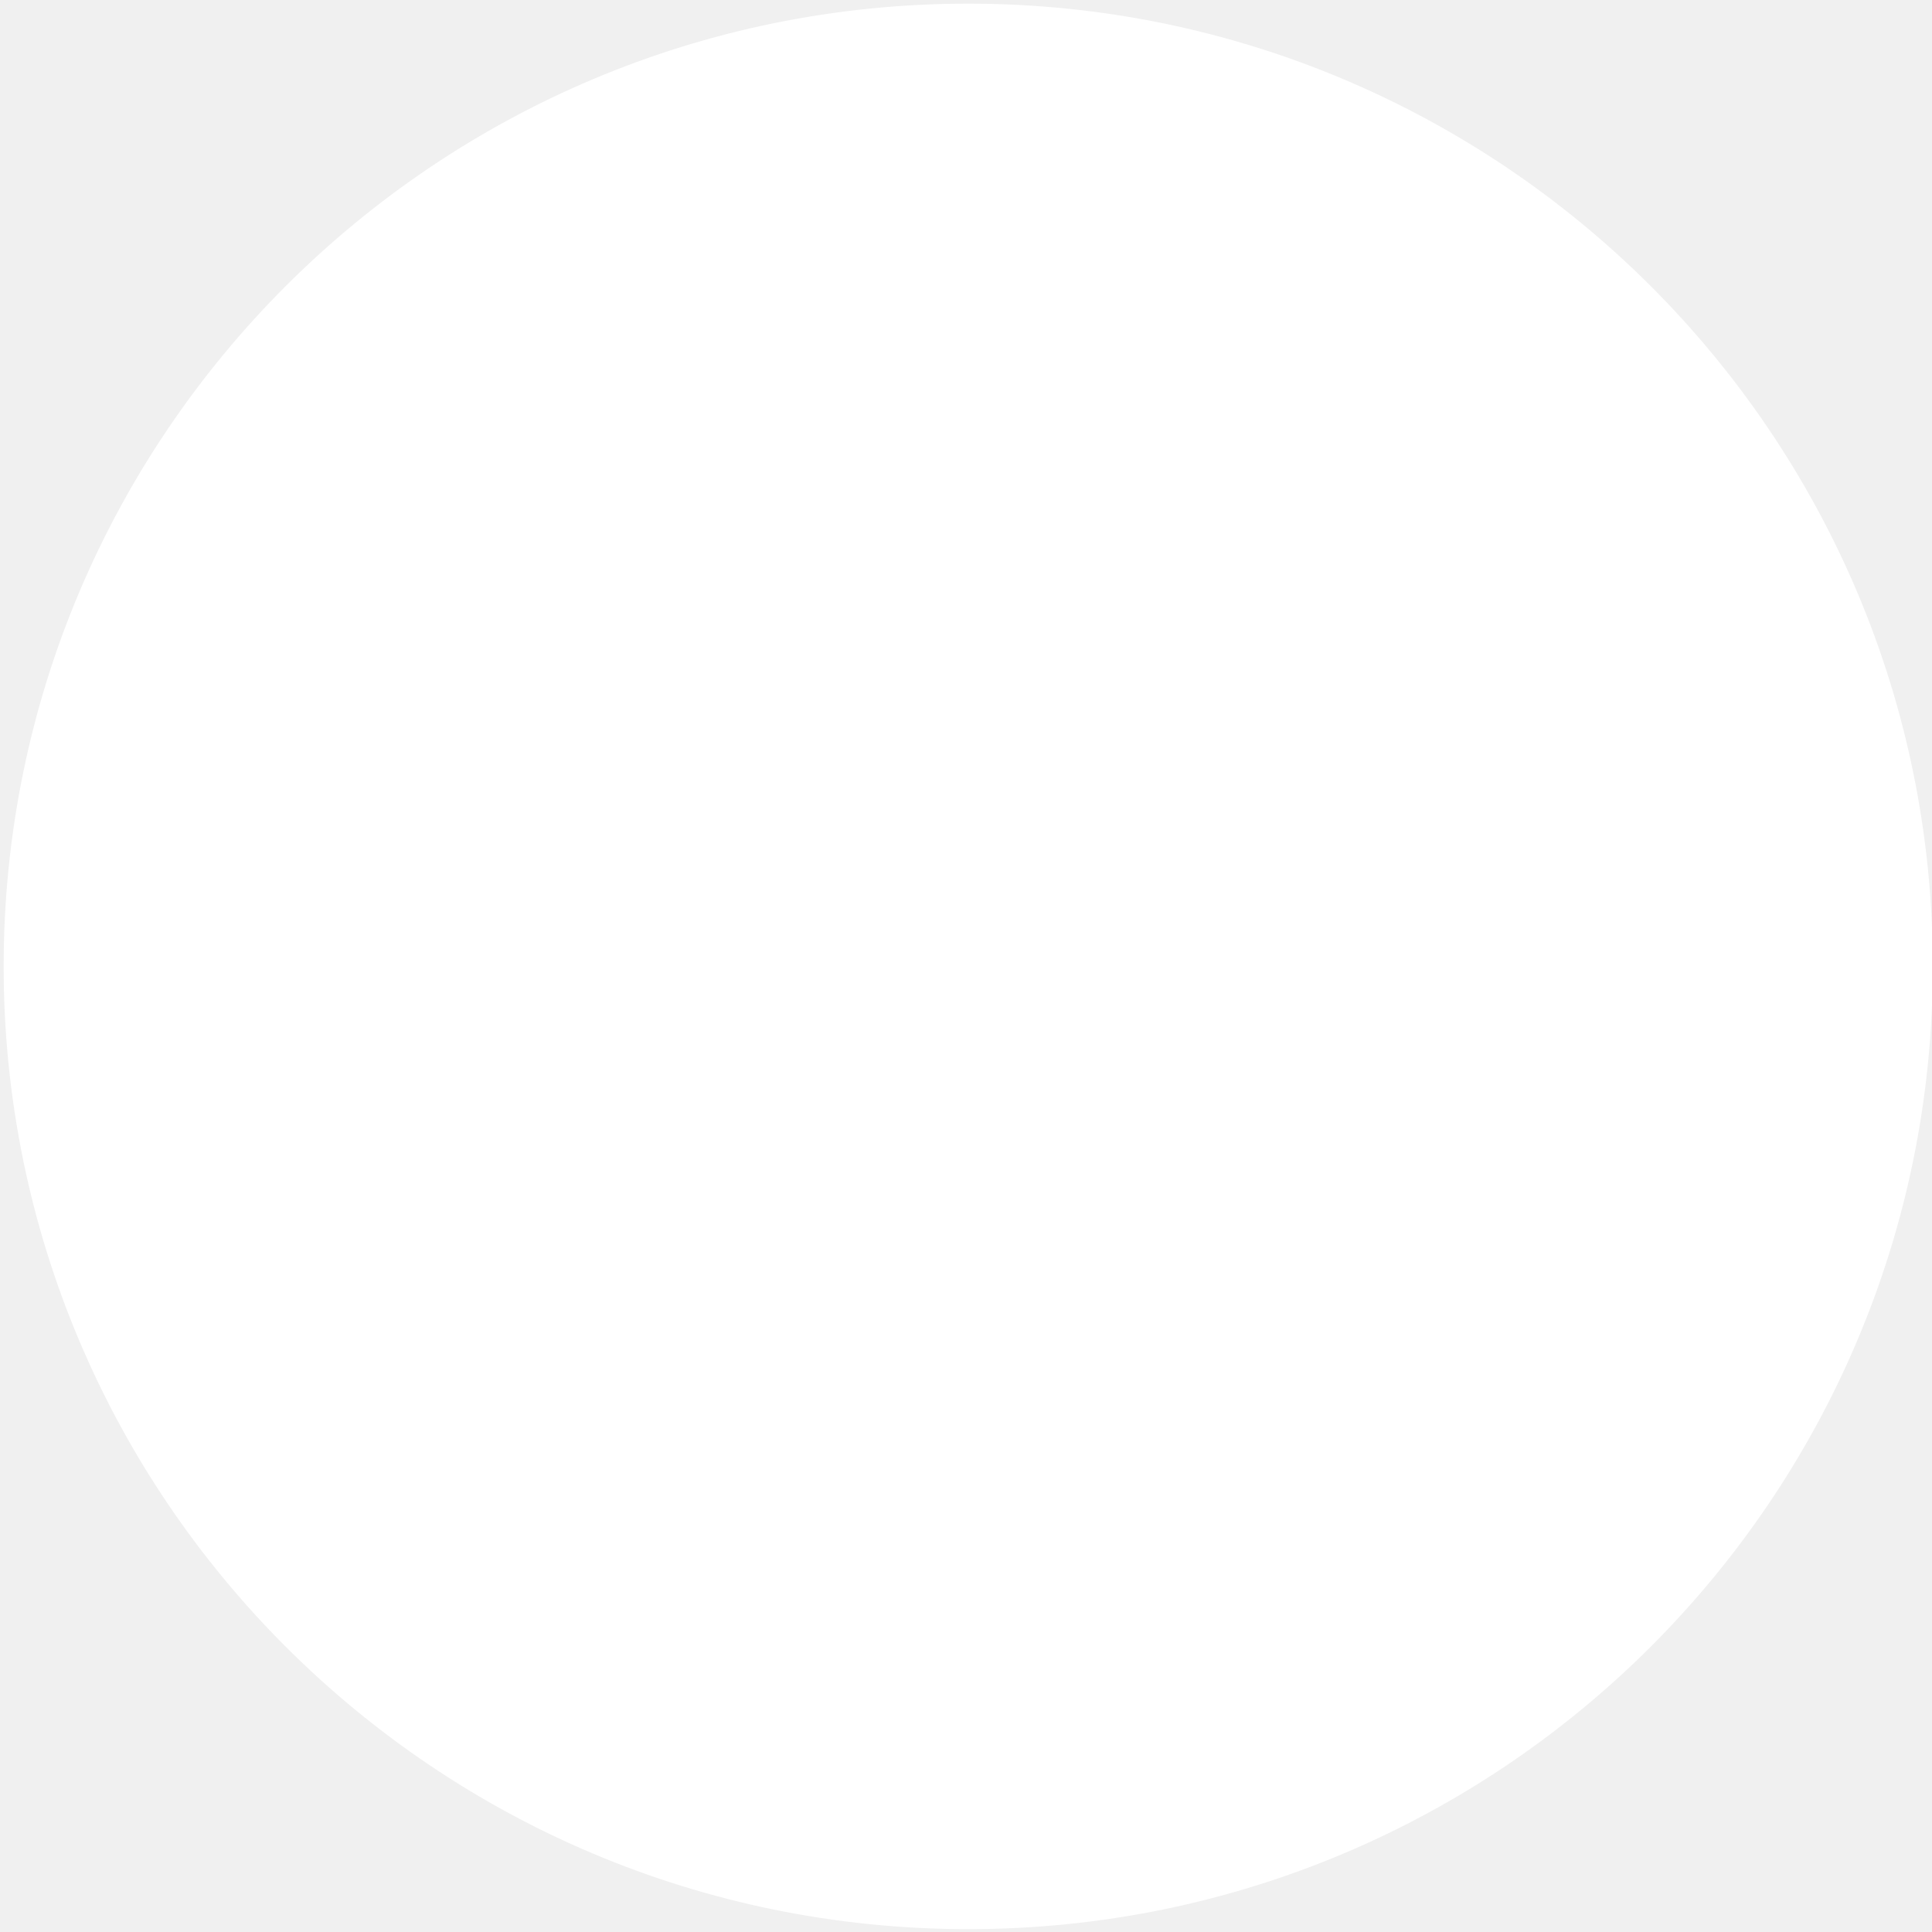
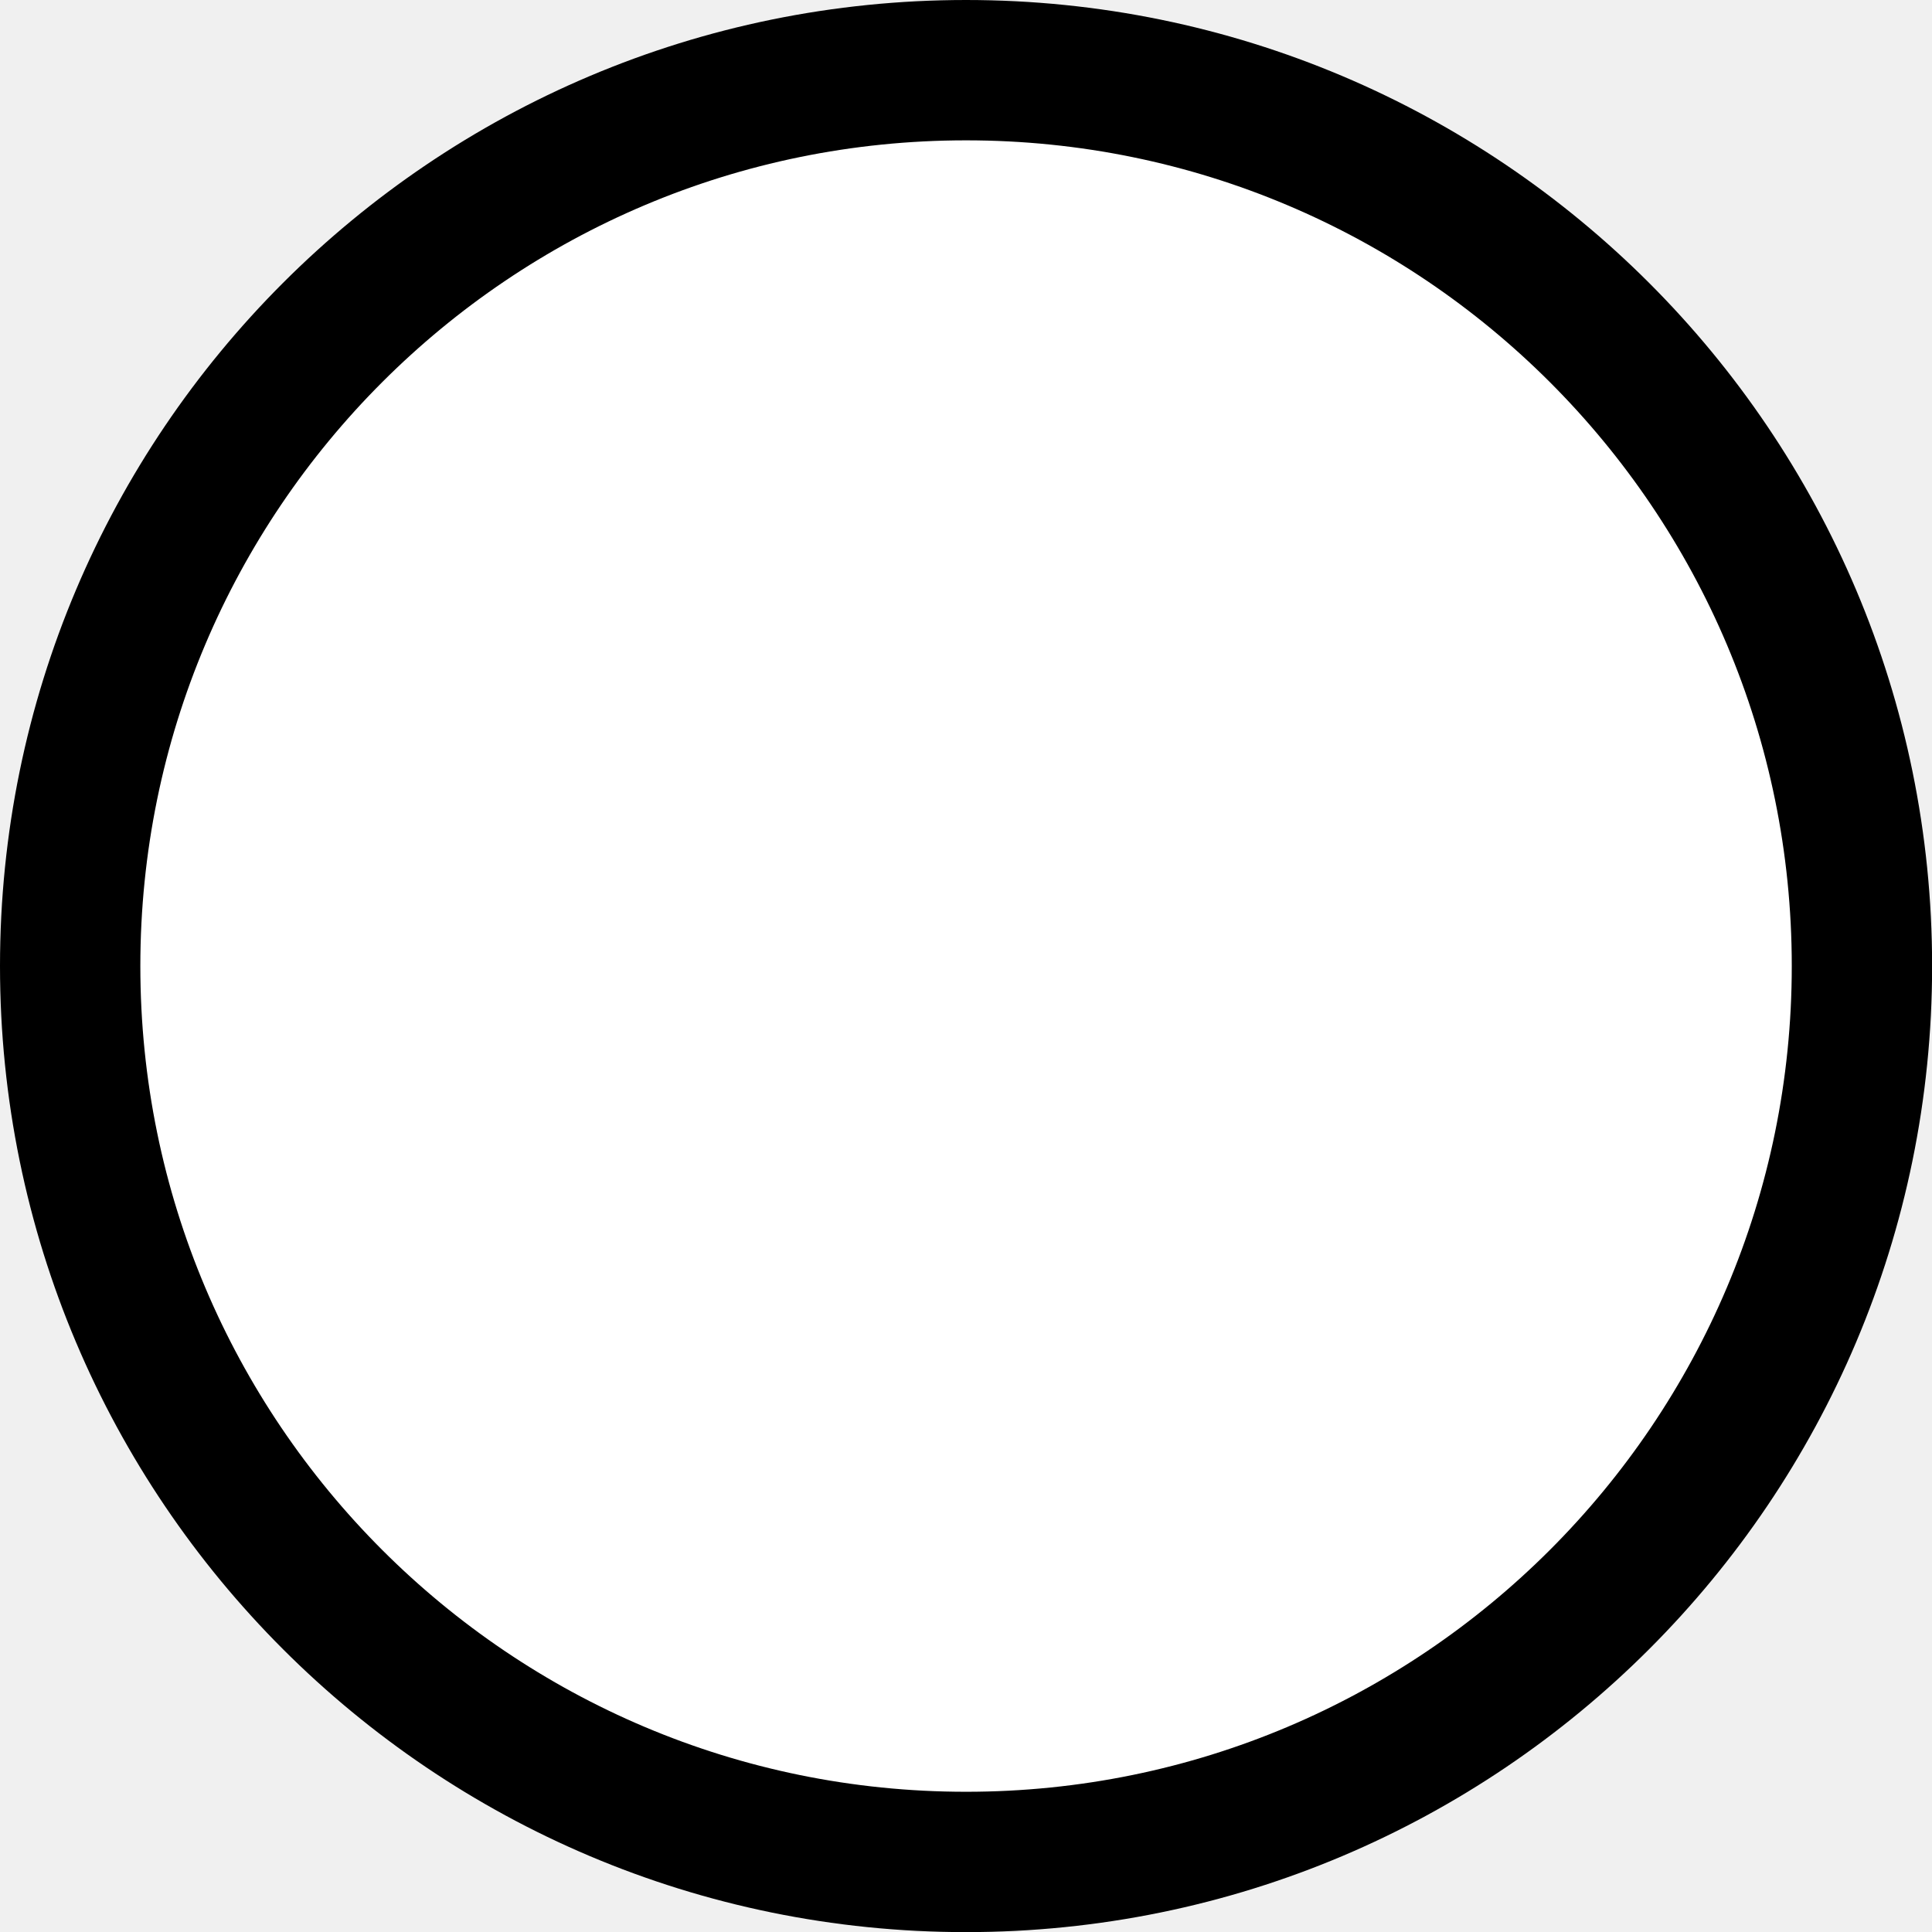
<svg xmlns="http://www.w3.org/2000/svg" width="64" height="64" viewBox="0 0 16.933 16.933" version="1.1" id="svg1">
  <defs id="defs1">
    <linearGradient id="swatch1">
      <stop style="stop-color:#ffffff;stop-opacity:1;" offset="0" id="stop1" />
    </linearGradient>
  </defs>
  <g id="layer1" style="fill:#ffffff;fill-opacity:1">
-     <ellipse style="fill:#ffffff;stroke-width:0.264;fill-opacity:1" id="path1" cx="8.486" cy="8.47" rx="8.454" ry="8.438" />
+     <ellipse style="fill:#ffffff;fill-opacity:1;stroke:#000000;stroke-width:1.23;stroke-linejoin:bevel;stroke-dasharray:none;stroke-opacity:1" id="path1" cx="8.467" cy="8.467" rx="7.852" ry="7.852" />
  </g>
</svg>
